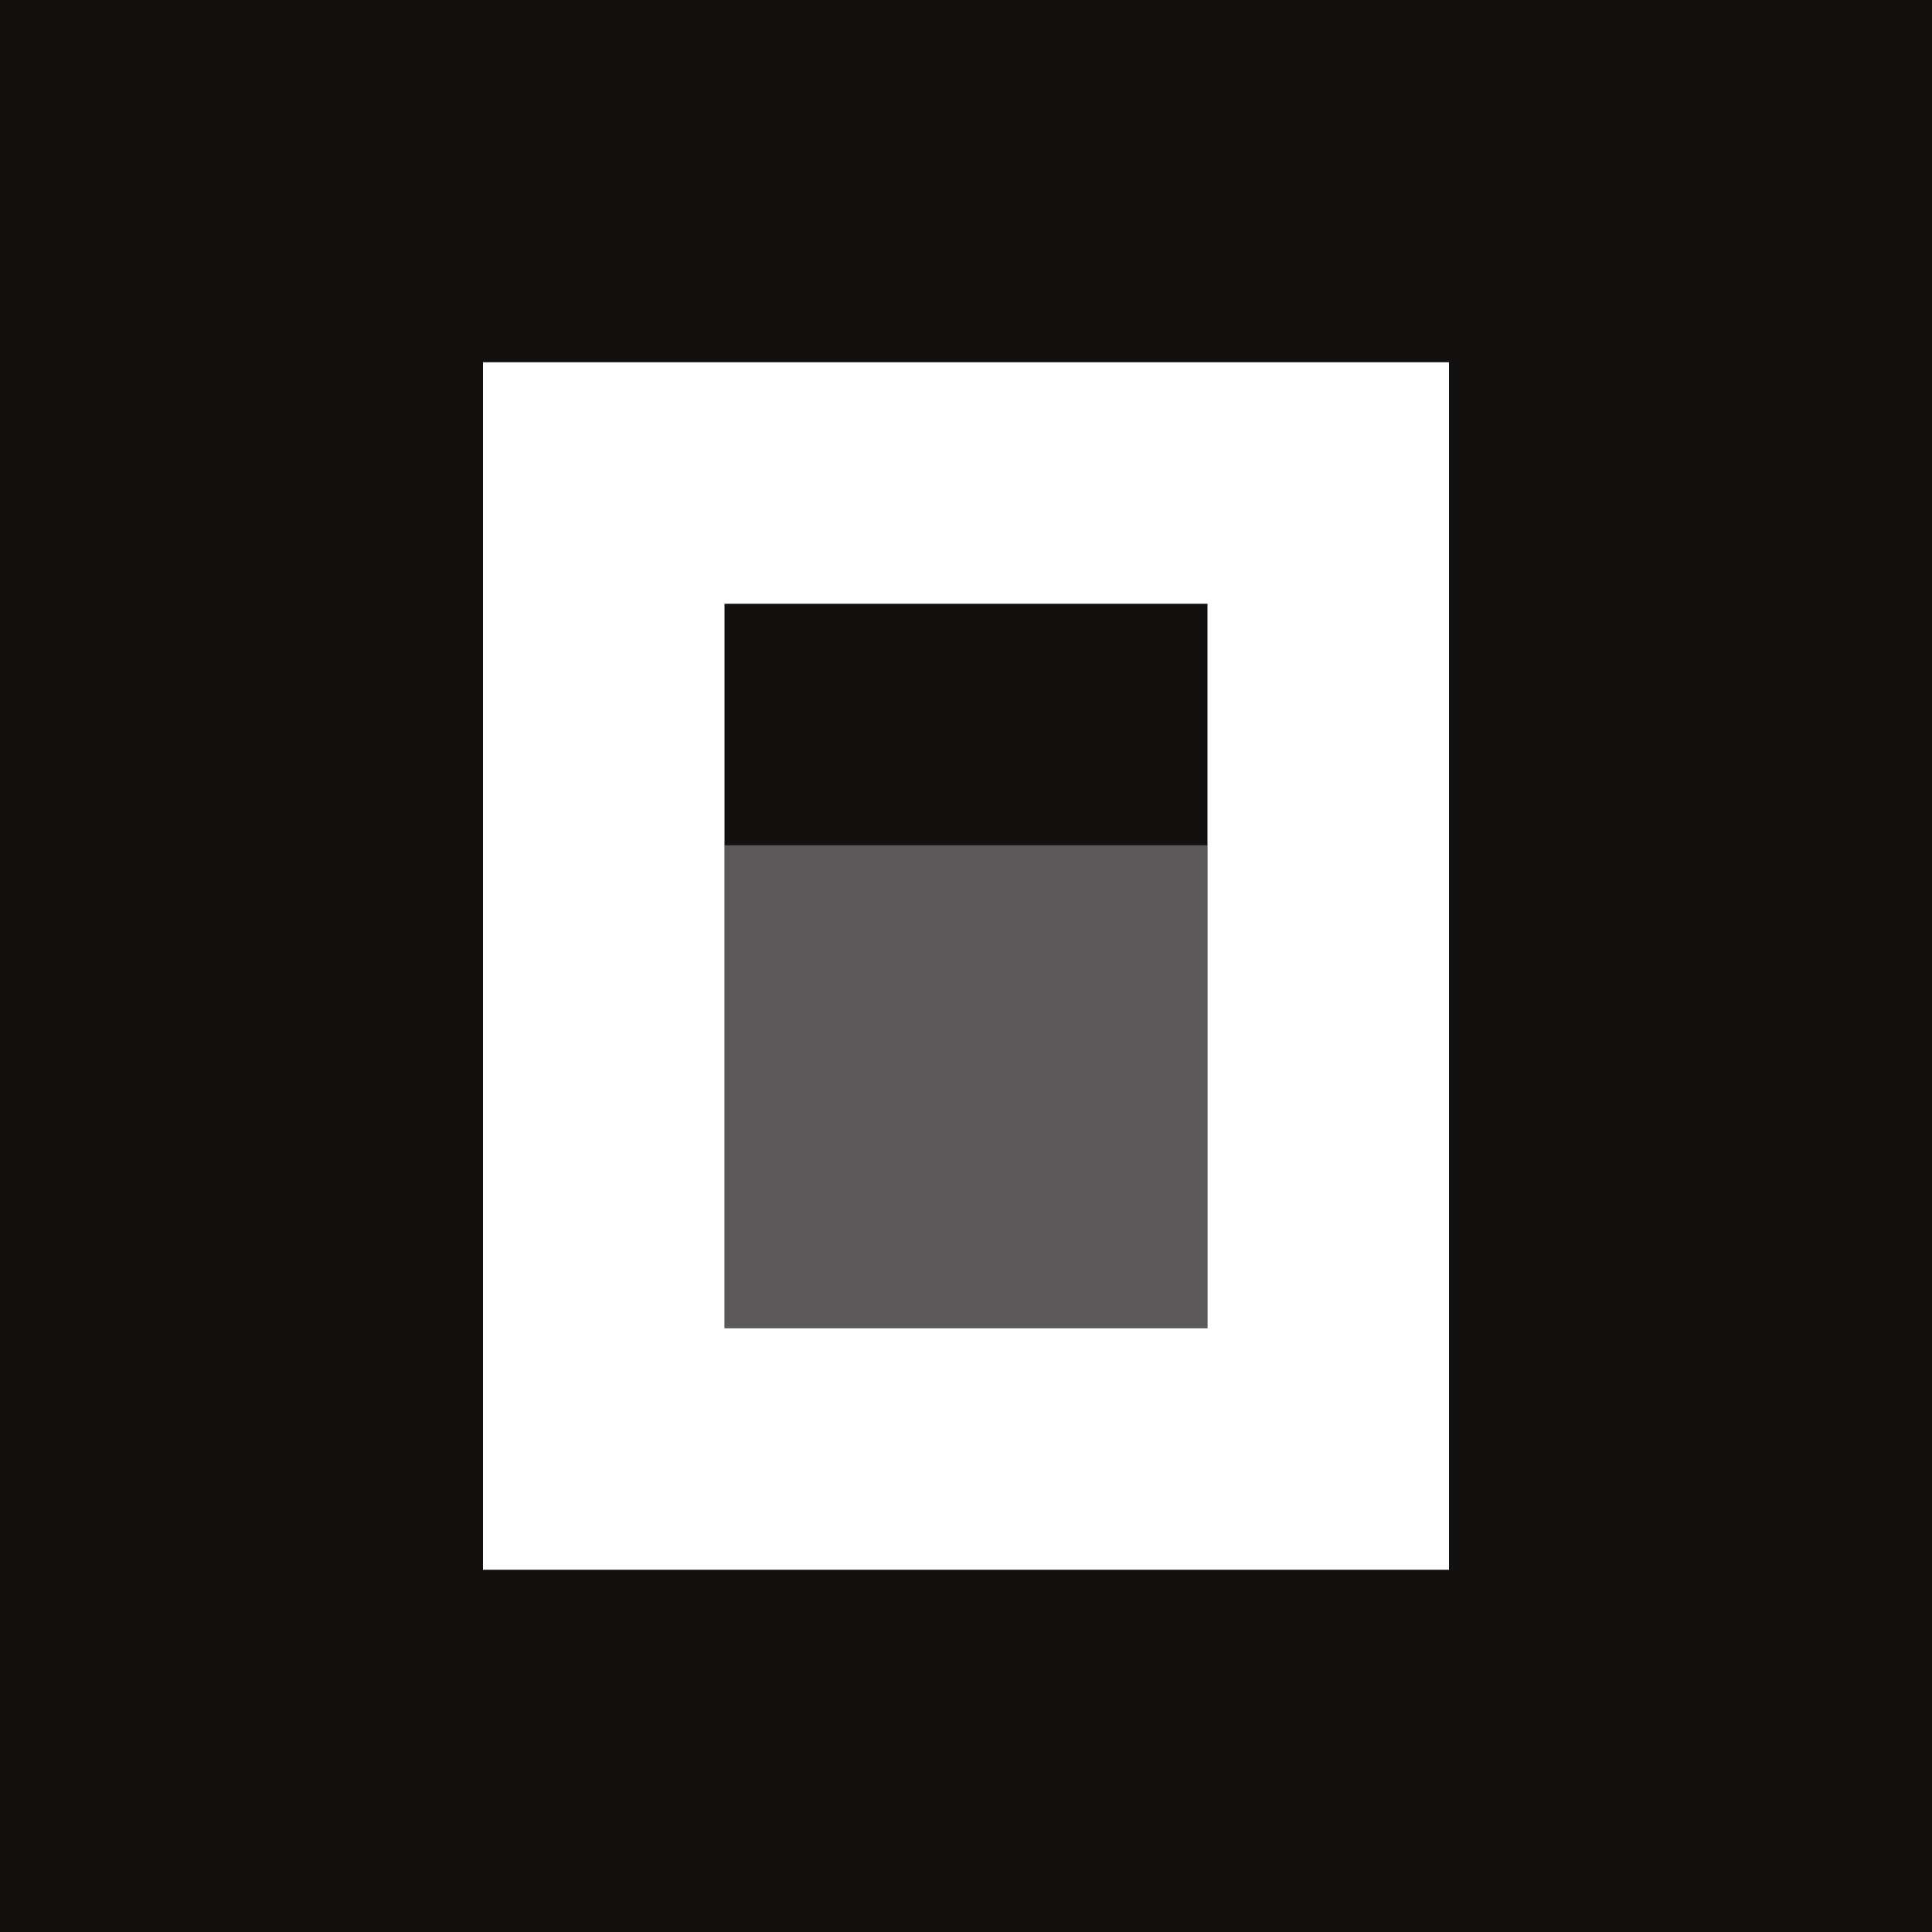
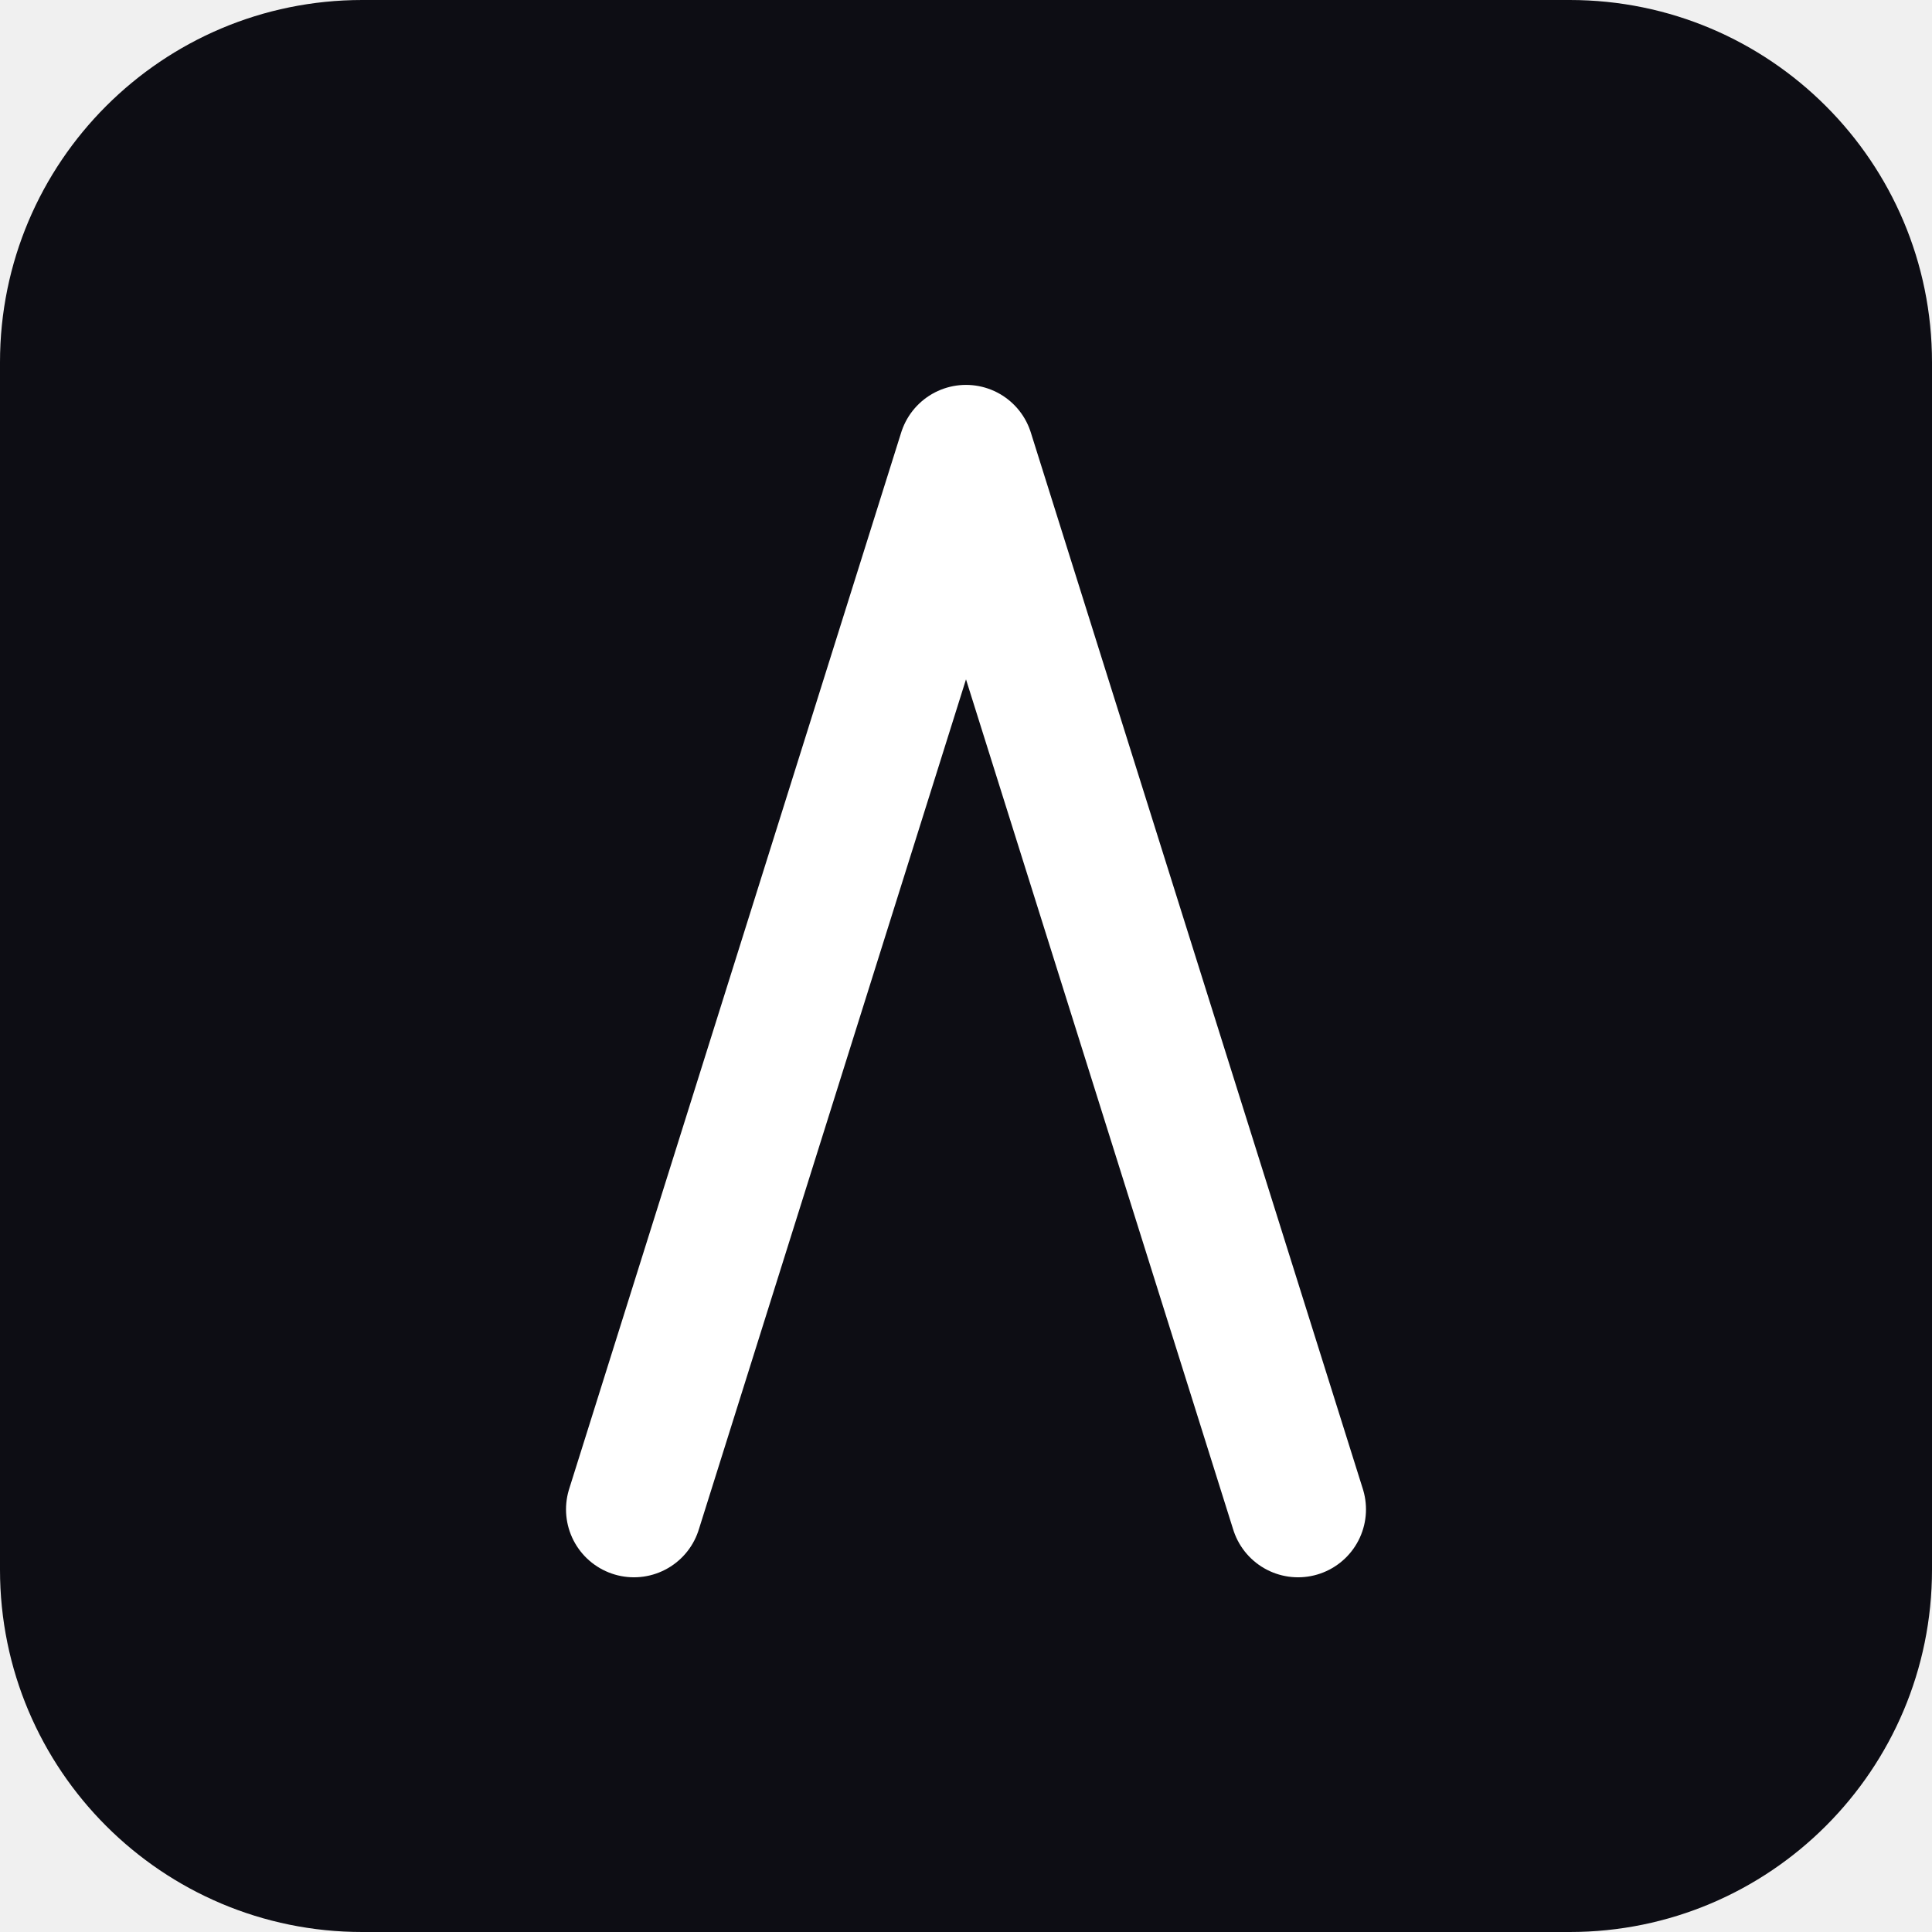
- <svg xmlns="http://www.w3.org/2000/svg" version="1.1" width="512" height="512">
-   <svg width="512" height="512" viewBox="0 0 512 512" fill="none">
-     <rect width="512" height="512" fill="#131010" />
-     <path d="M320 224V352H192V224H320Z" fill="#5A5858" />
-     <path fill-rule="evenodd" clip-rule="evenodd" d="M384 416H128V96H384V416ZM320 160H192V352H320V160Z" fill="white" />
-   </svg>
-   <style>@media (prefers-color-scheme: light) { :root { filter: none; } }
- @media (prefers-color-scheme: dark) { :root { filter: none; } }
- </style>
+ <svg xmlns="http://www.w3.org/2000/svg" width="512" height="512" viewBox="0 0 512 512">
+   <rect width="512" height="512" fill="#0d0d14" rx="96" />
+   <path d="M168 400 L256 120 L344 400" fill="none" stroke="white" stroke-width="36" stroke-linecap="round" stroke-linejoin="round" />
</svg>
